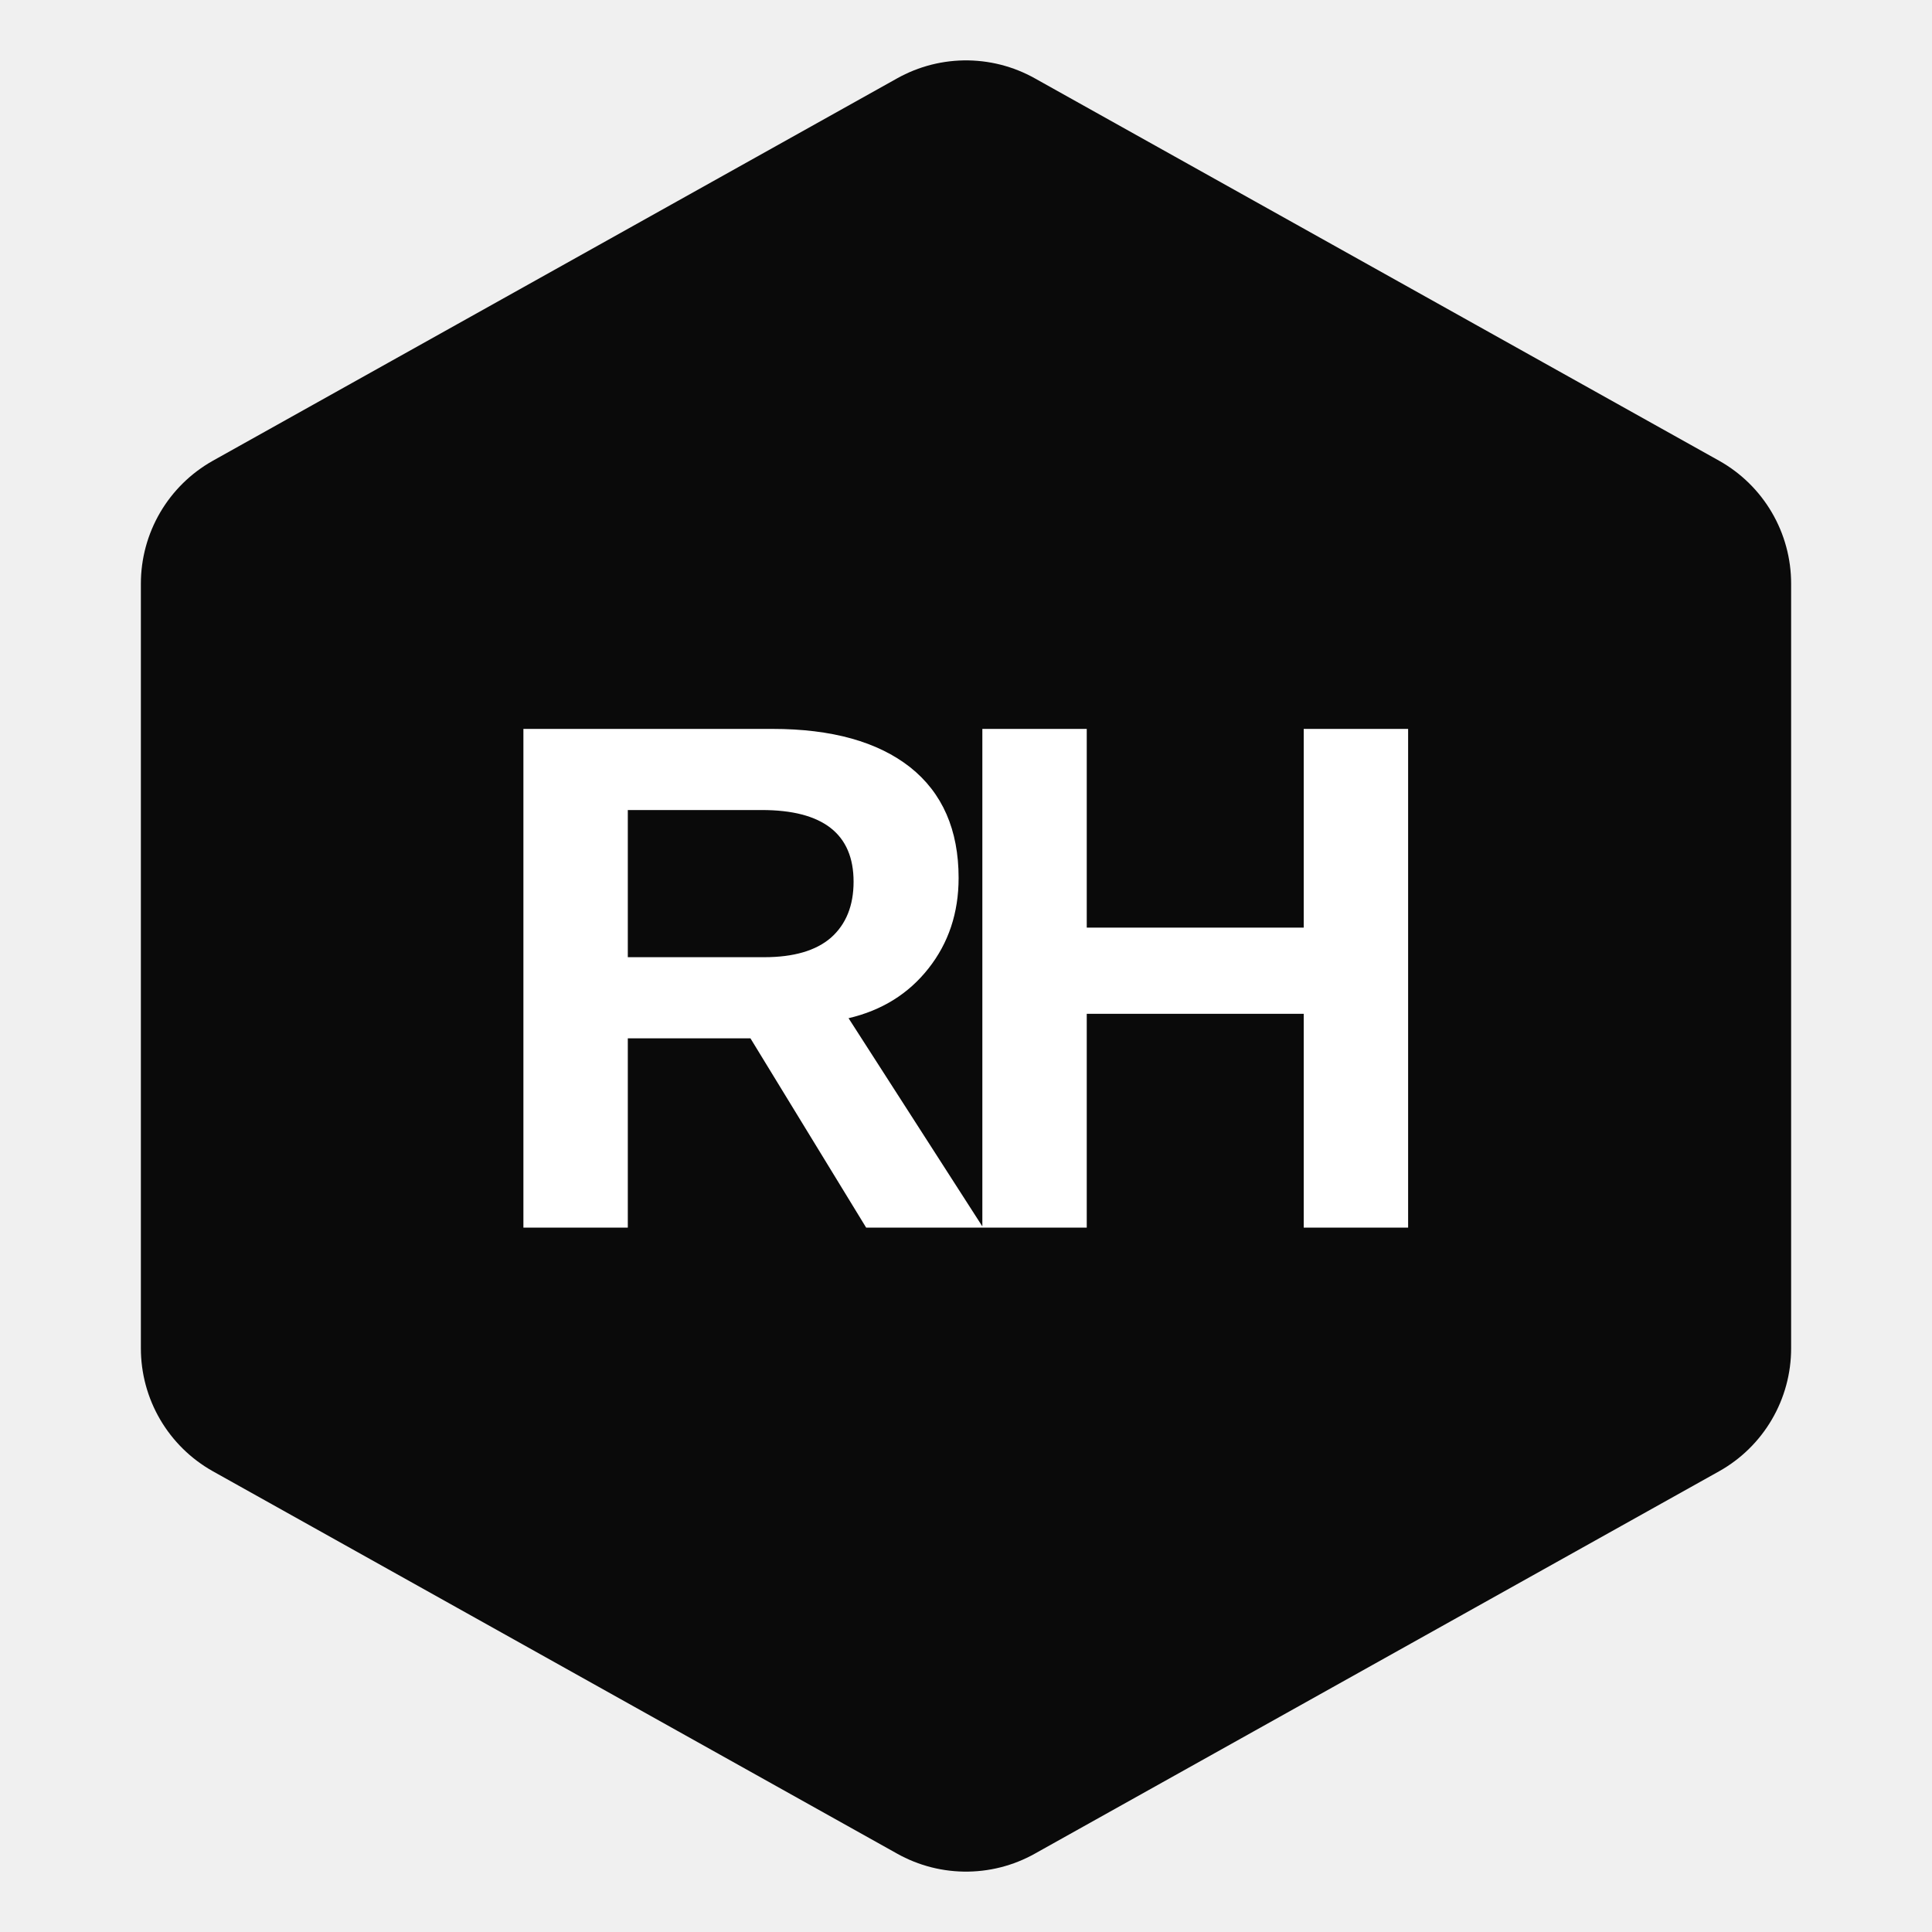
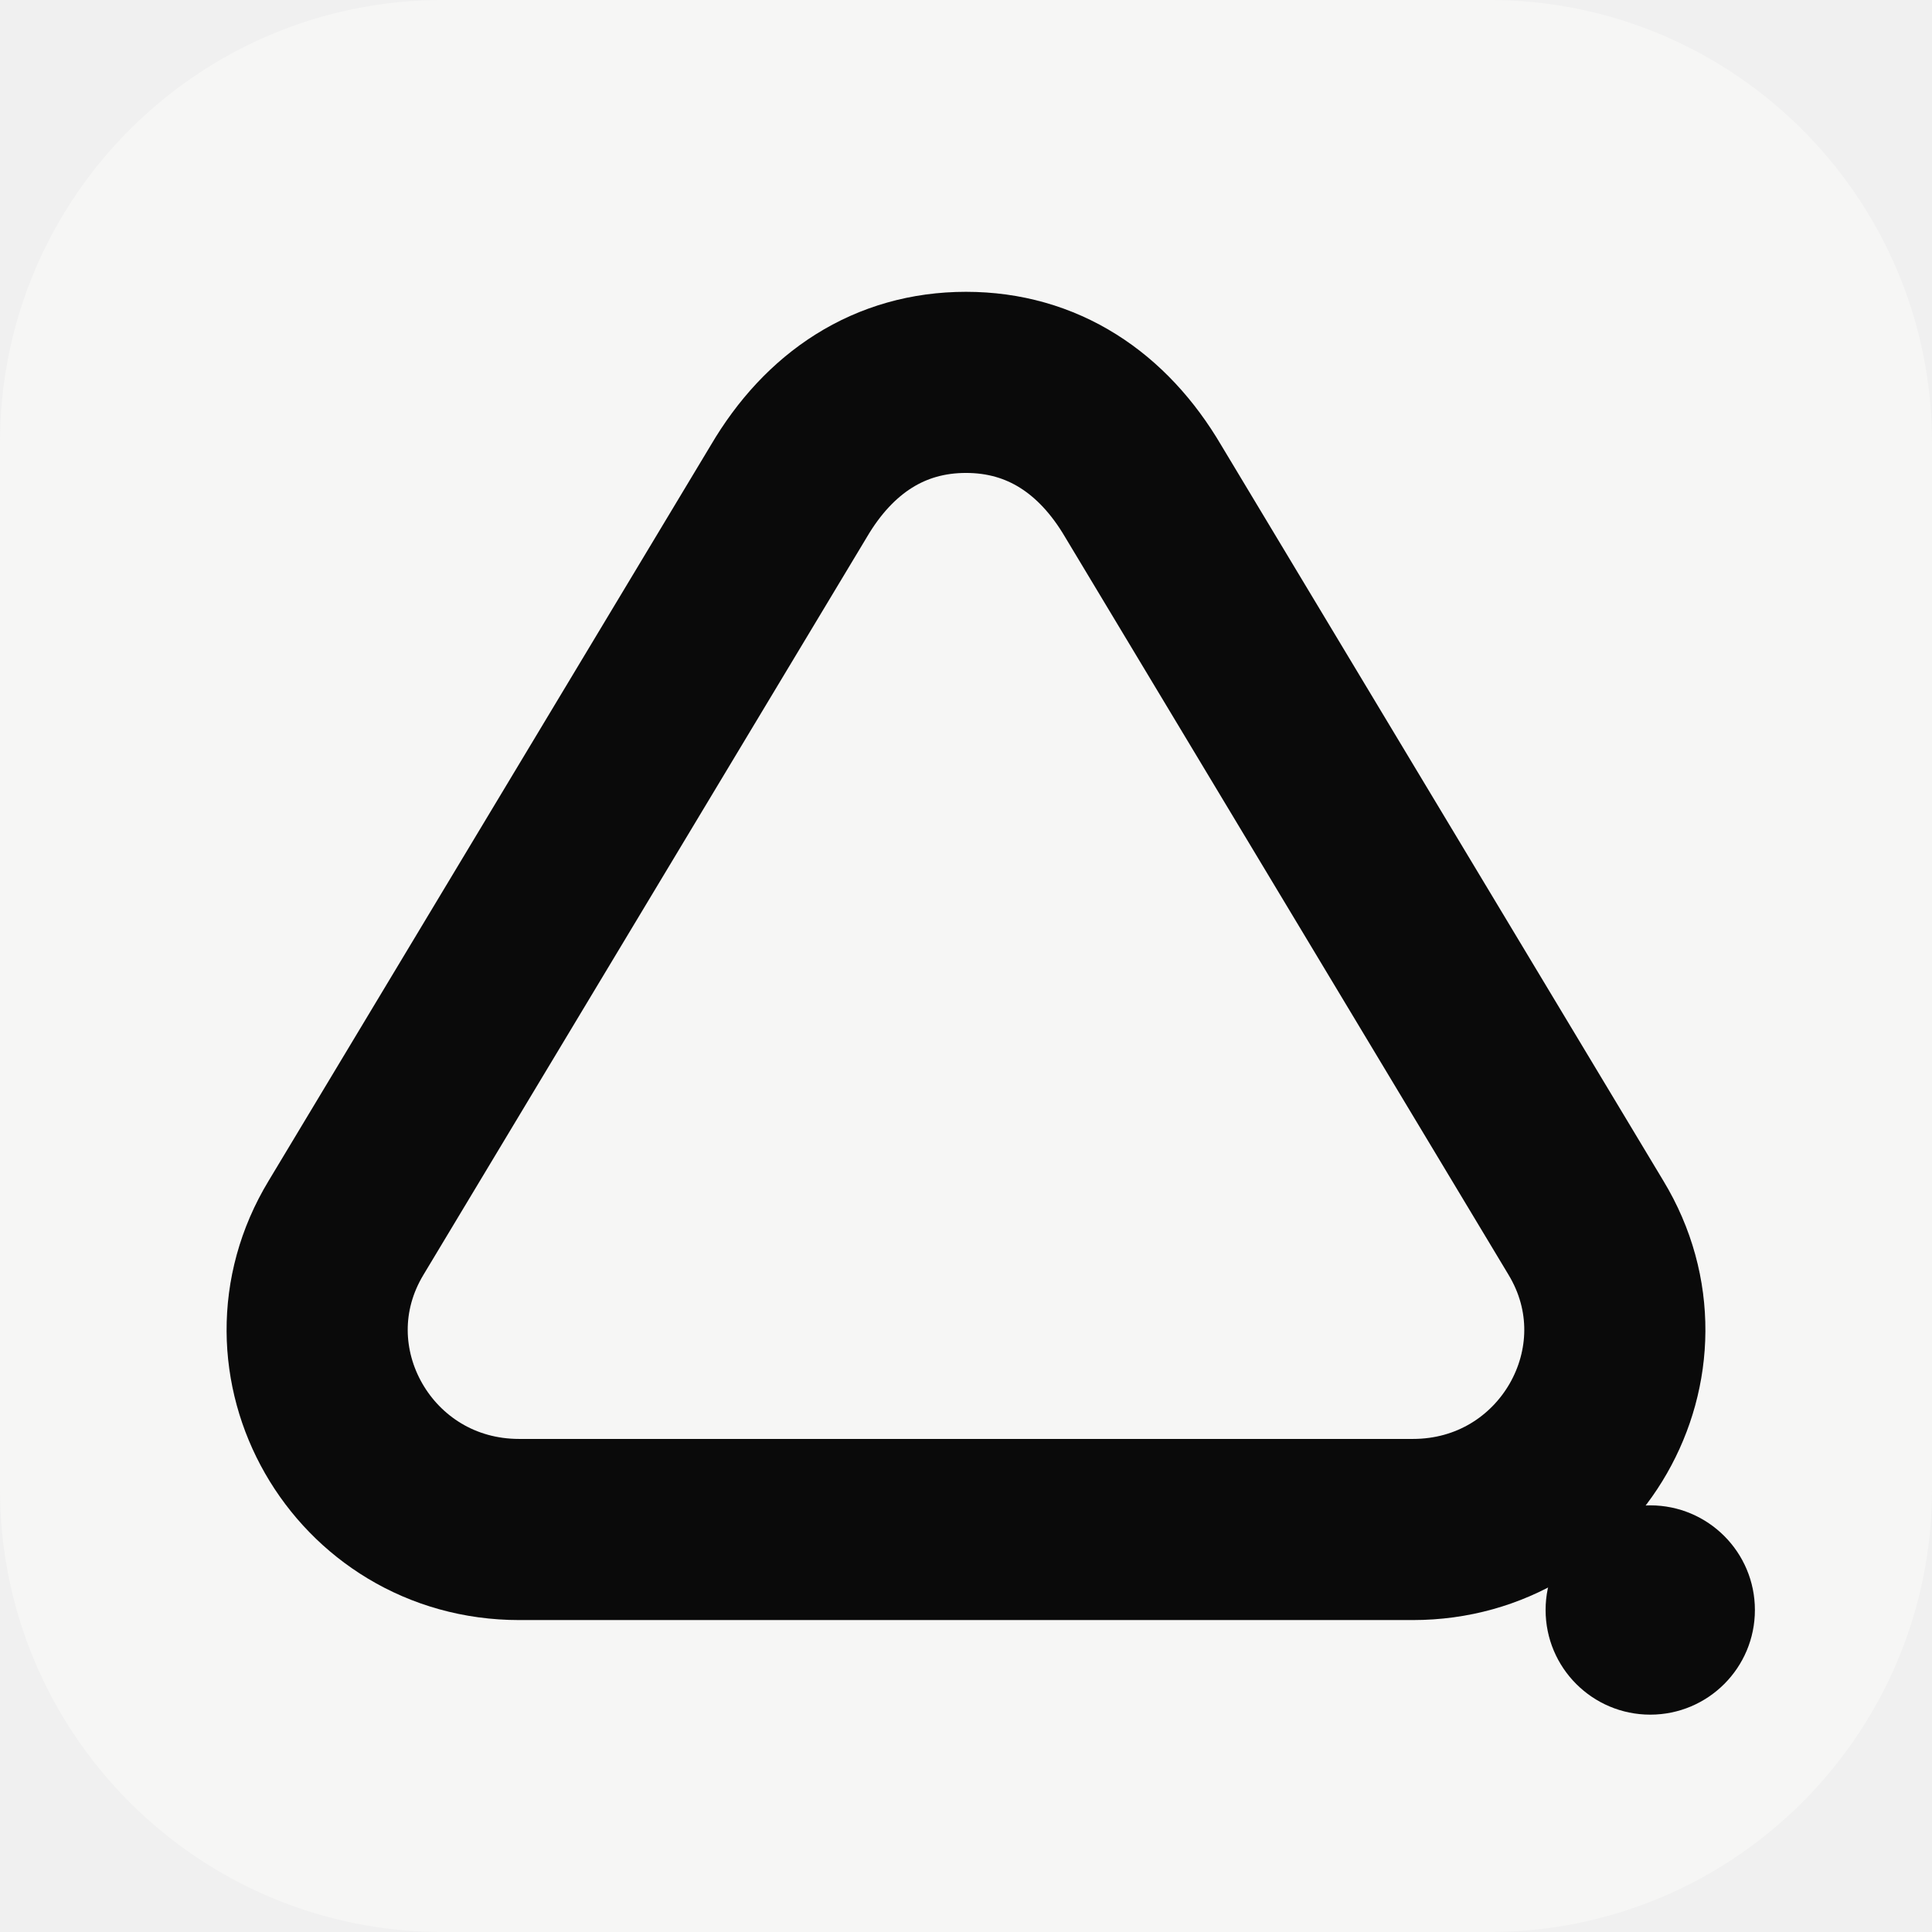
- <svg xmlns="http://www.w3.org/2000/svg" viewBox="0 0 48 48" role="img" aria-label="Ricky Halomoan">
-   <polygon points="24,5 41,14.5 41,33.5 24,43 7,33.5 7,14.5" fill="#0a0a0a" stroke="#0a0a0a" stroke-width="7" stroke-linejoin="round" />
-   <text x="24" y="30.5" text-anchor="middle" font-family="Geist, Arial Black, Arial, sans-serif" font-weight="800" font-size="18" letter-spacing="-1.6" fill="#fff">RH</text>
+ <svg xmlns="http://www.w3.org/2000/svg" viewBox="0 0 48 48" fill="none">
+   <rect width="48" height="48" rx="11" fill="#f6f6f5" />
+   <path d="M24 9.5c1.9 0 3.4 1 4.4 2.7l11 18.3c2 3.3-.4 7.5-4.3 7.5H12.9c-3.9 0-6.3-4.2-4.3-7.5l11-18.3c1-1.7 2.5-2.7 4.4-2.7Z" stroke="#0a0a0a" stroke-width="4.5" stroke-linejoin="round" />
+   <circle cx="41" cy="40" r="2.6" fill="#0a0a0a" />
</svg>
